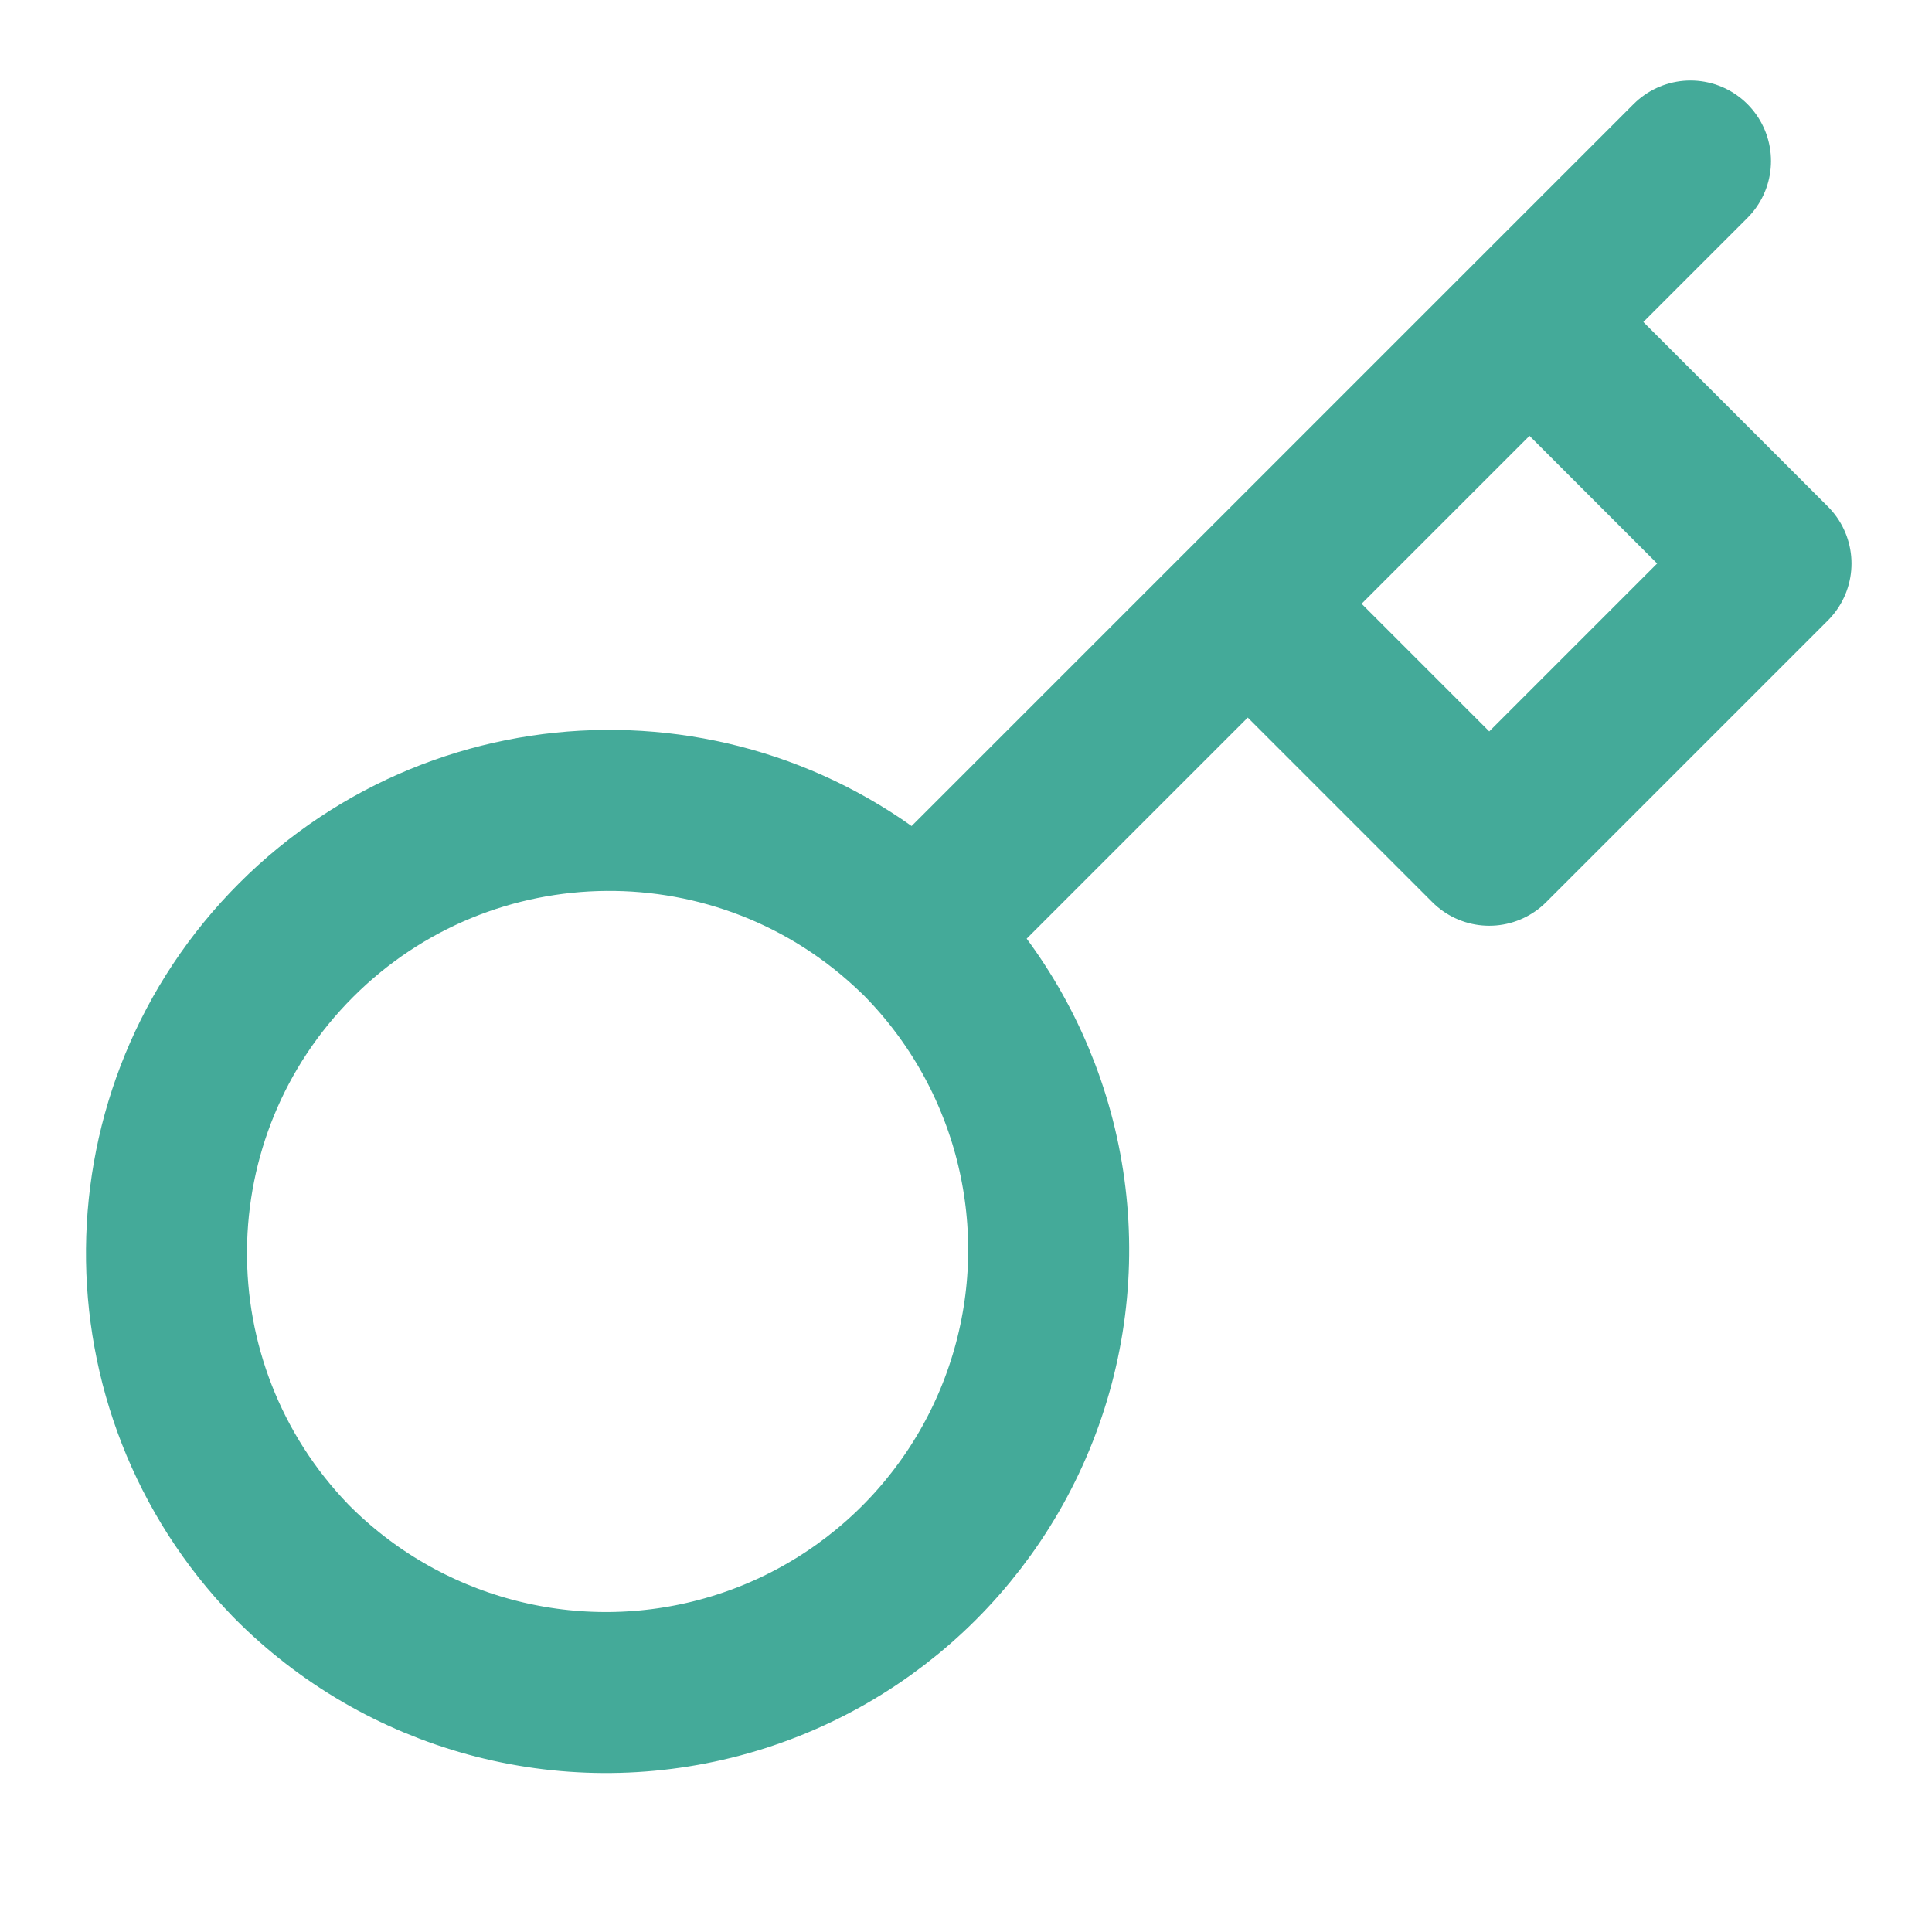
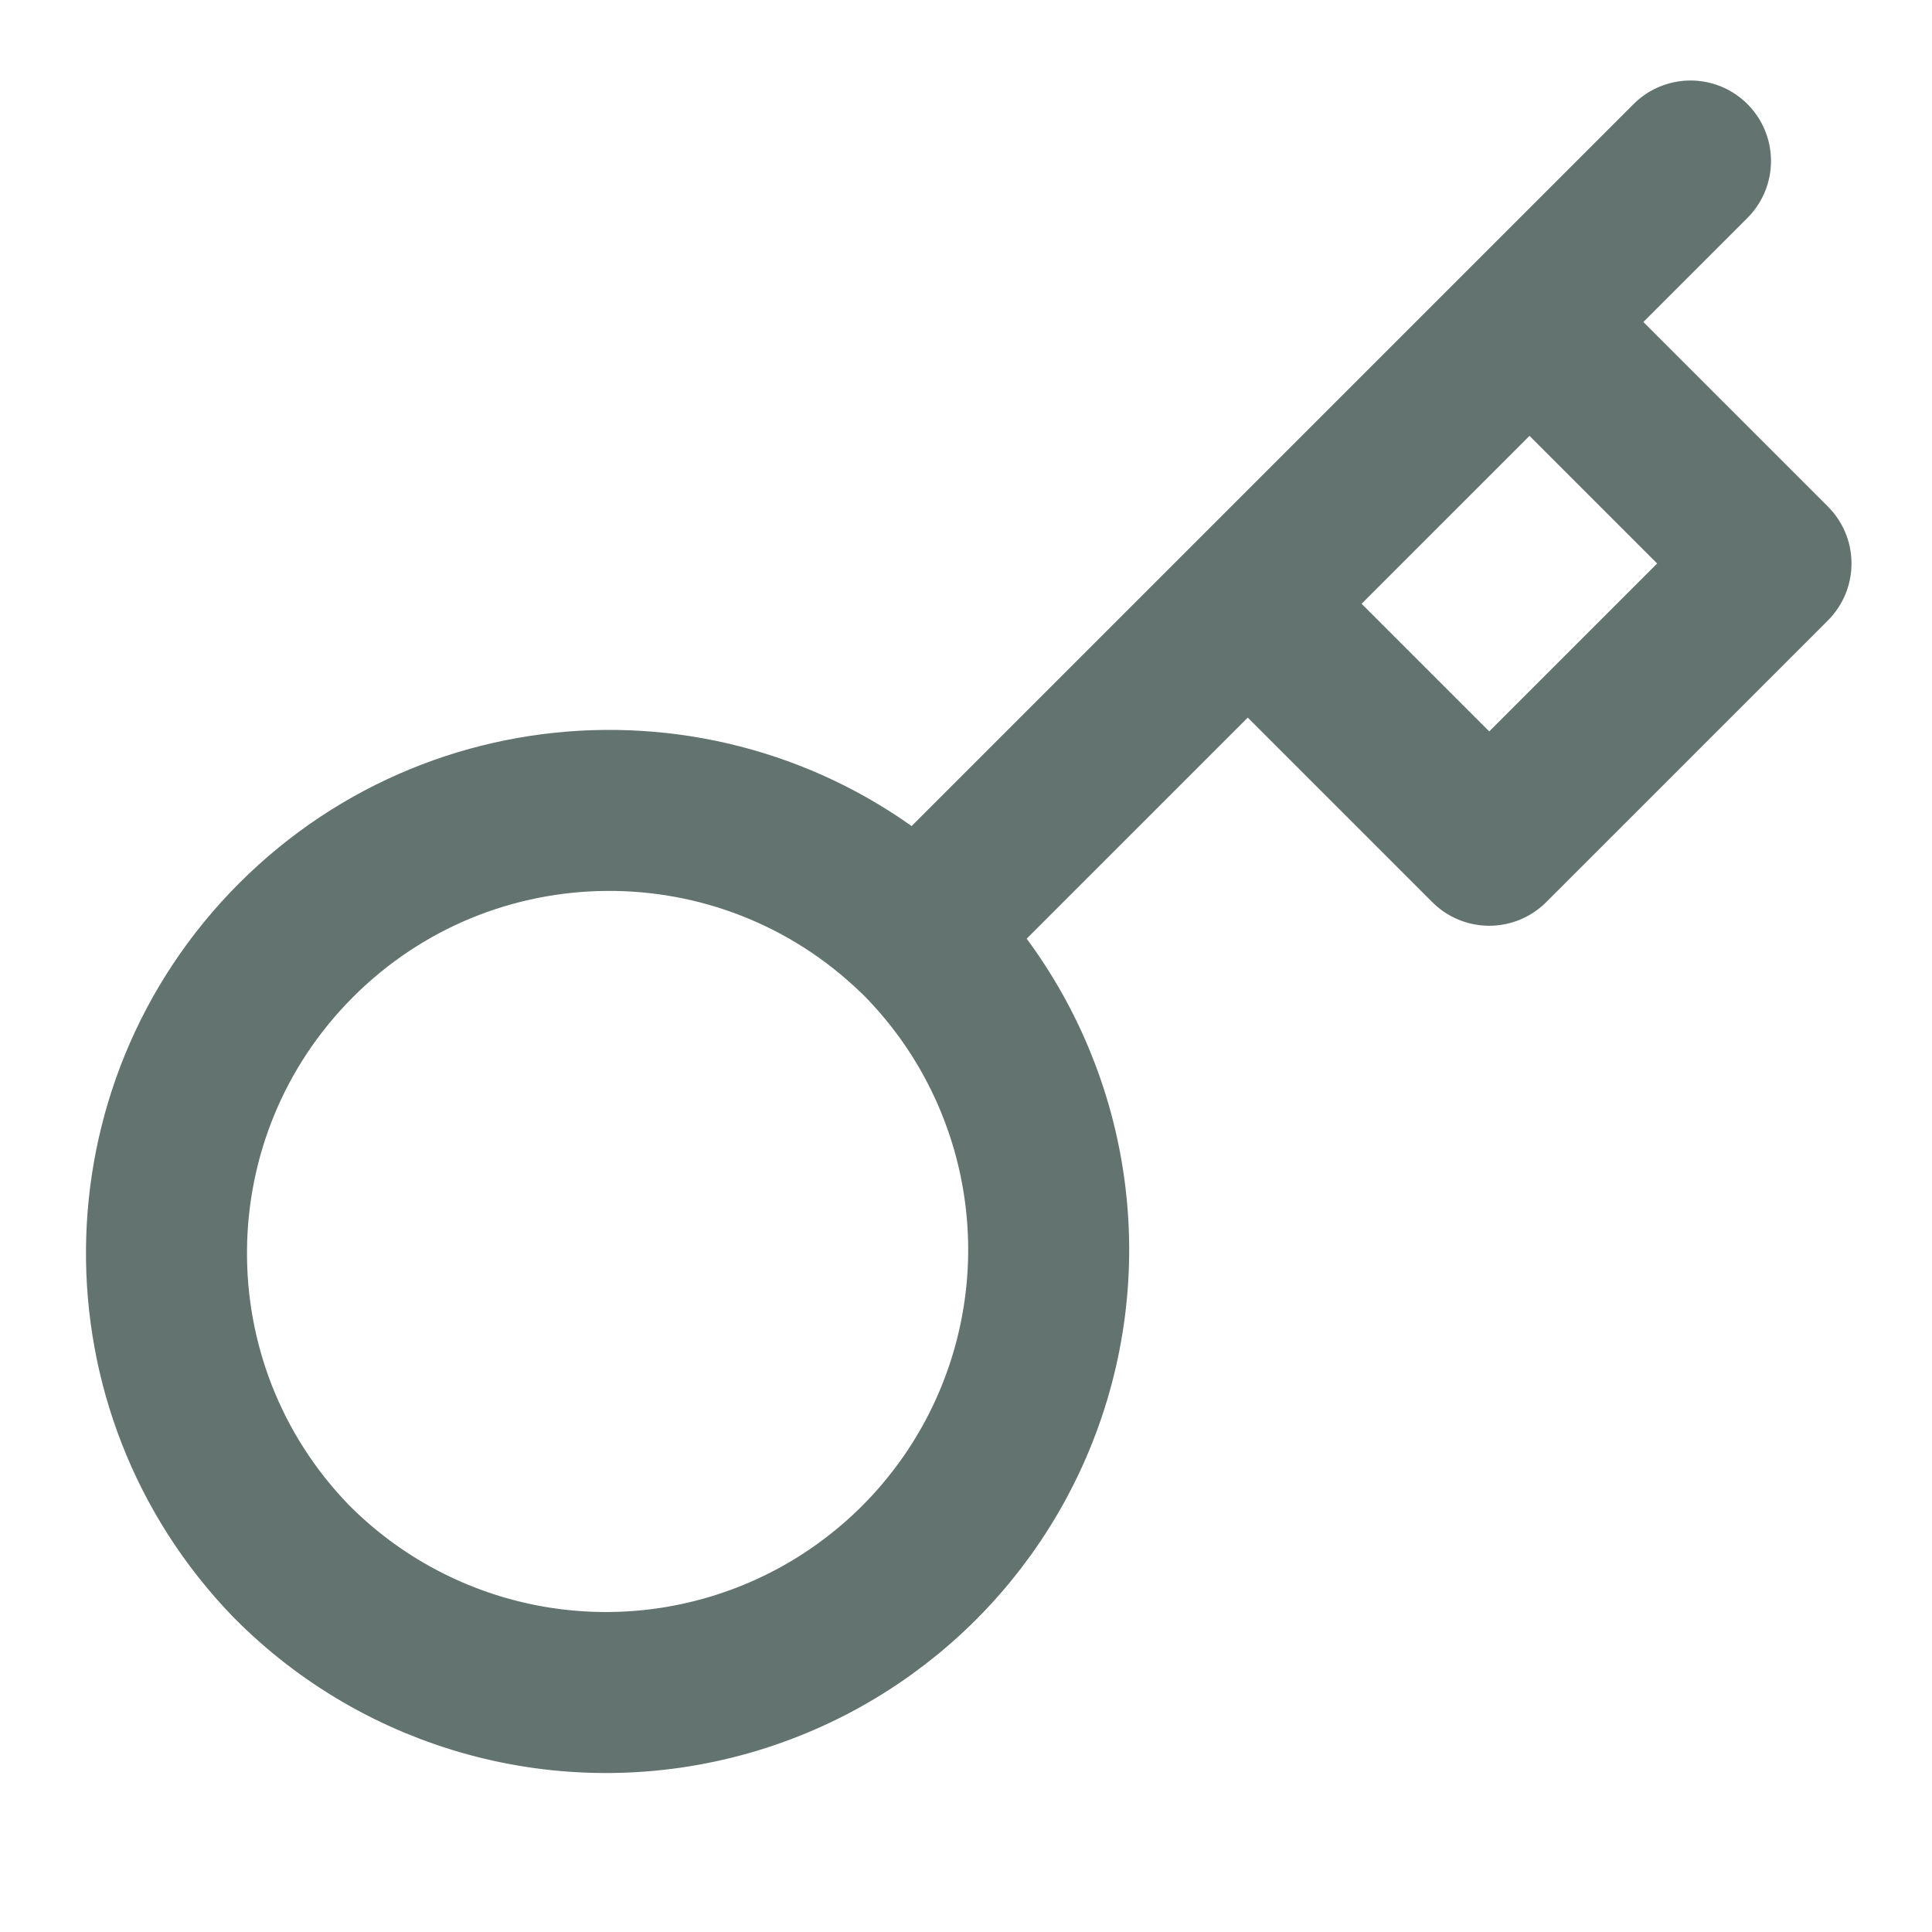
- <svg xmlns="http://www.w3.org/2000/svg" width="24" height="24" viewBox="0 0 24 24" fill="none" stroke="#44AA99" stroke-width="2" stroke-linecap="round" stroke-linejoin="round" class="feather feather-key">
+ <svg xmlns="http://www.w3.org/2000/svg" width="24" height="24" viewBox="0 0 24 24" fill="none" stroke="#627370" stroke-width="2" stroke-linecap="round" stroke-linejoin="round" class="feather feather-key">
  <path d="M21 2l-2 2m-7.61 7.61a5.5 5.5 0 1 1-7.778 7.778 5.5 5.5 0 0 1 7.777-7.777zm0 0L15.5 7.5m0 0l3 3L22 7l-3-3m-3.5 3.5L19 4" />
</svg>
